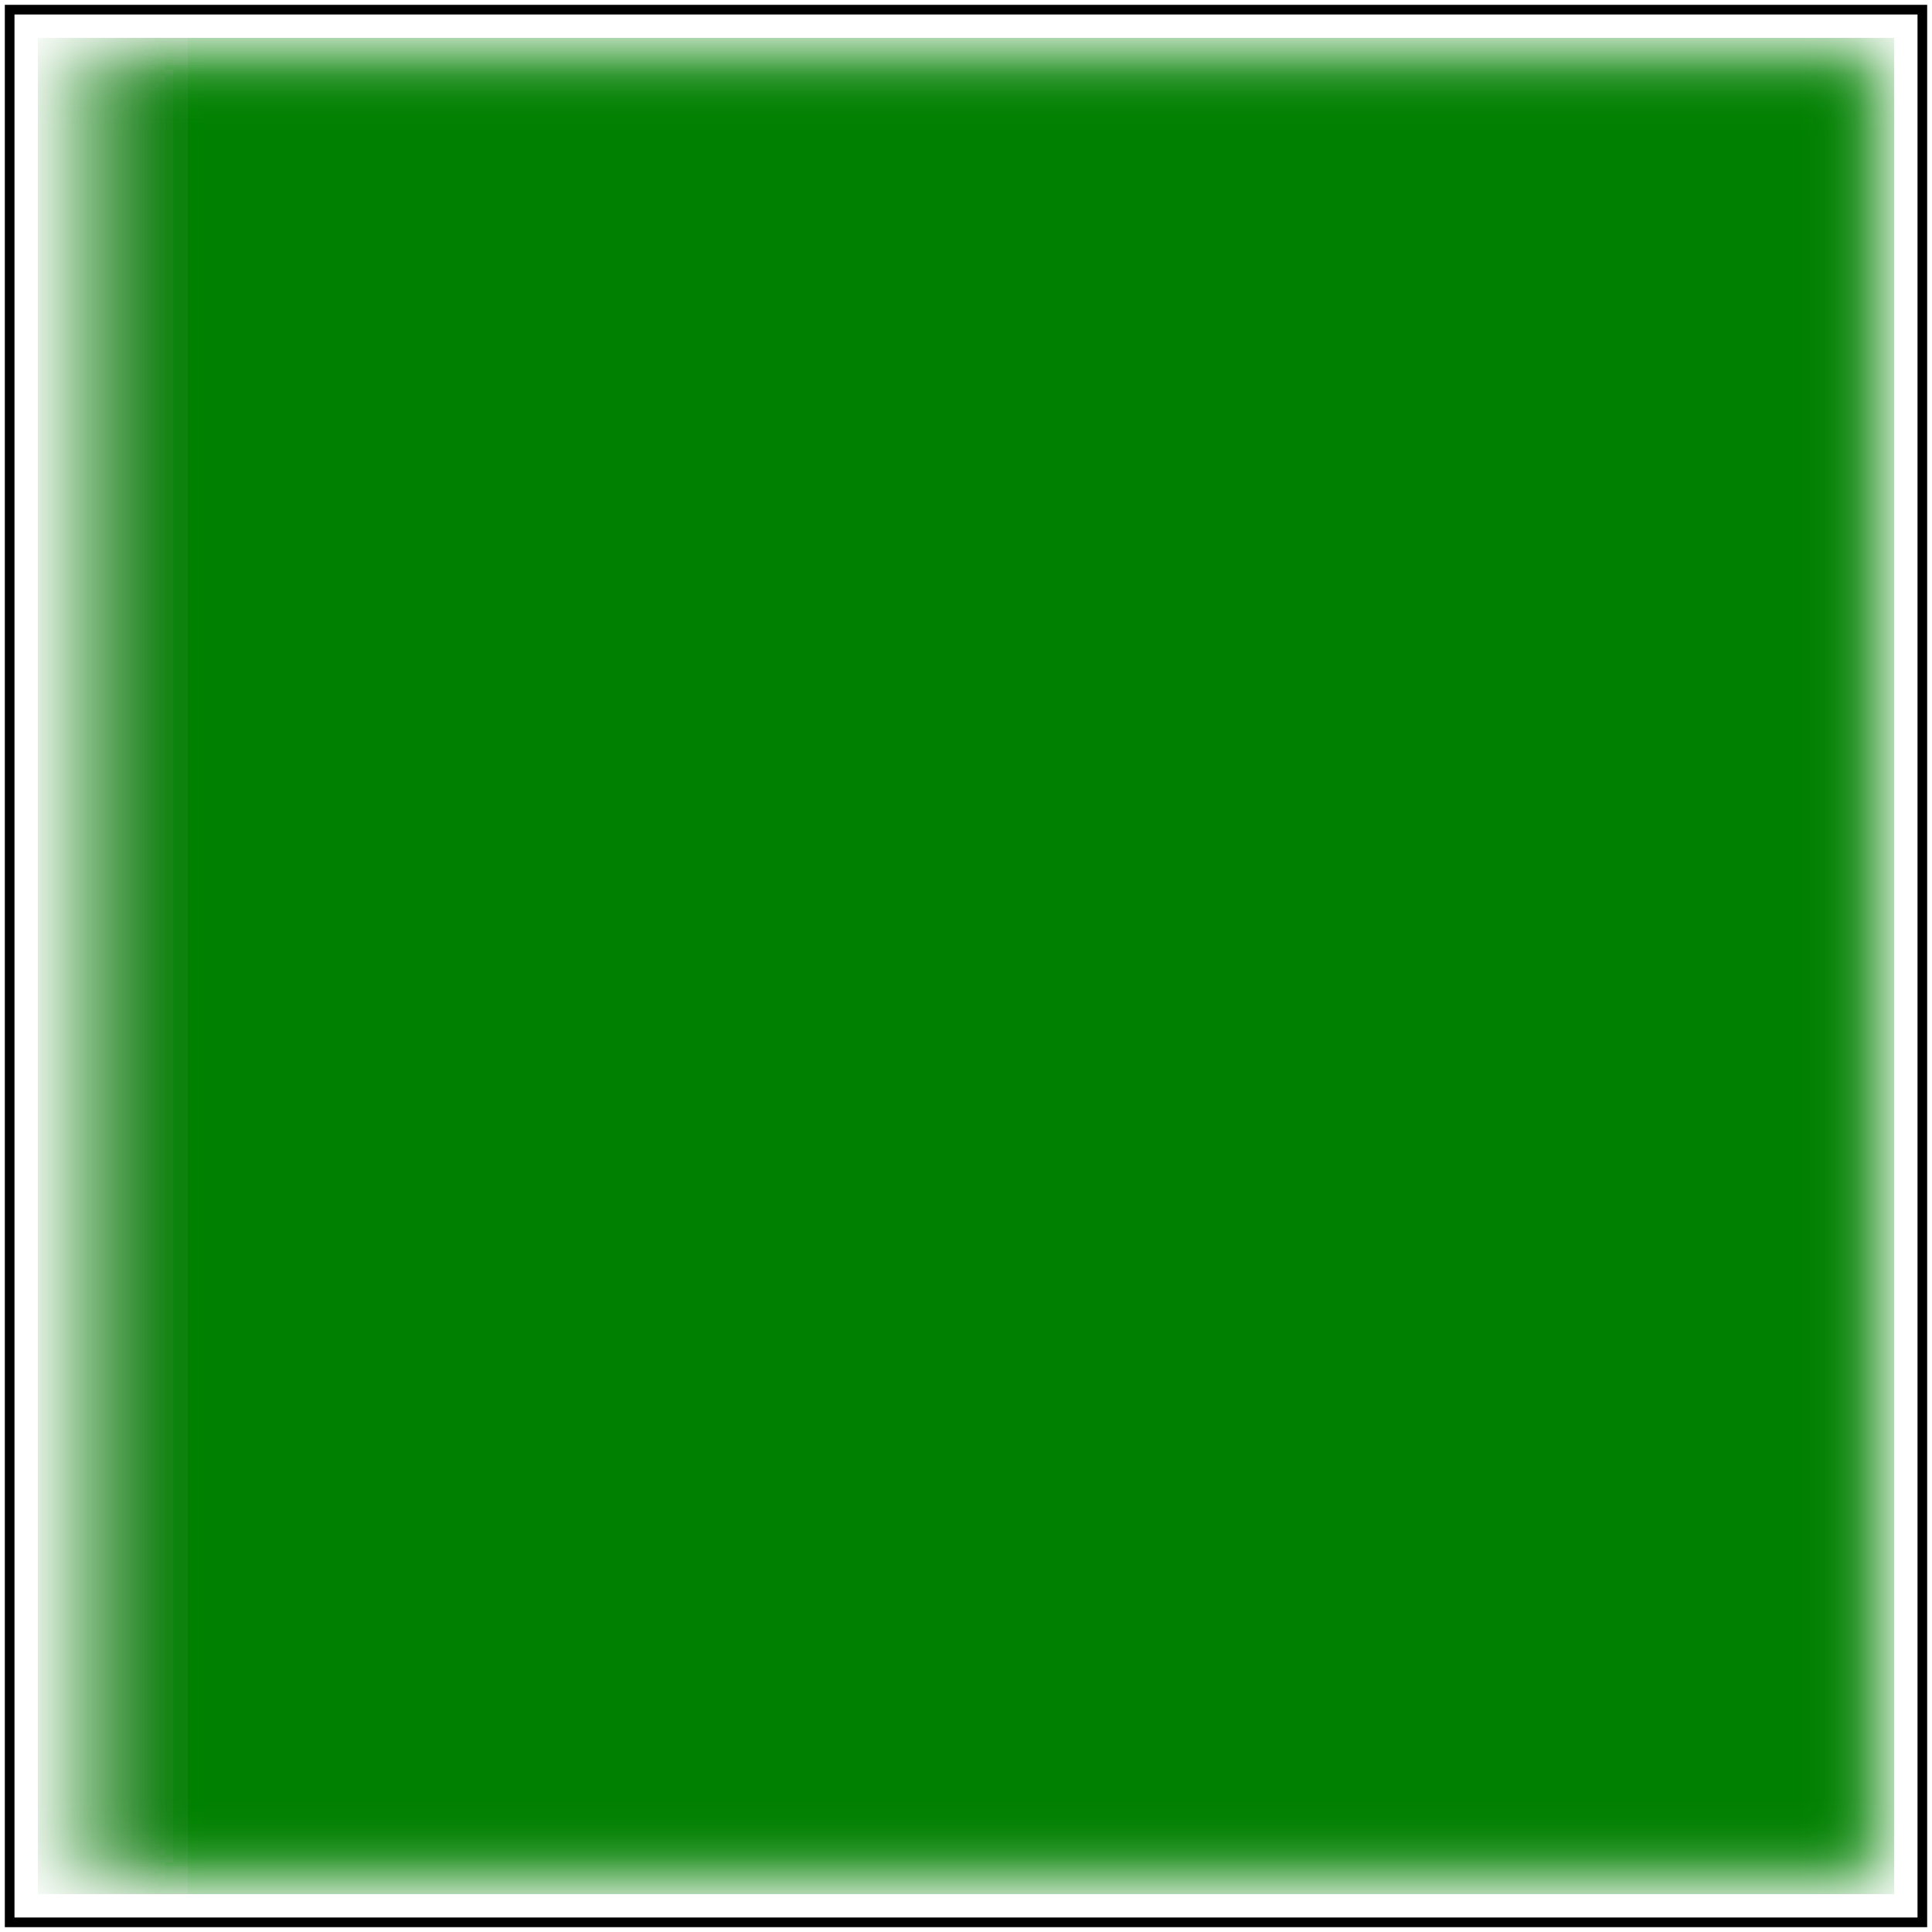
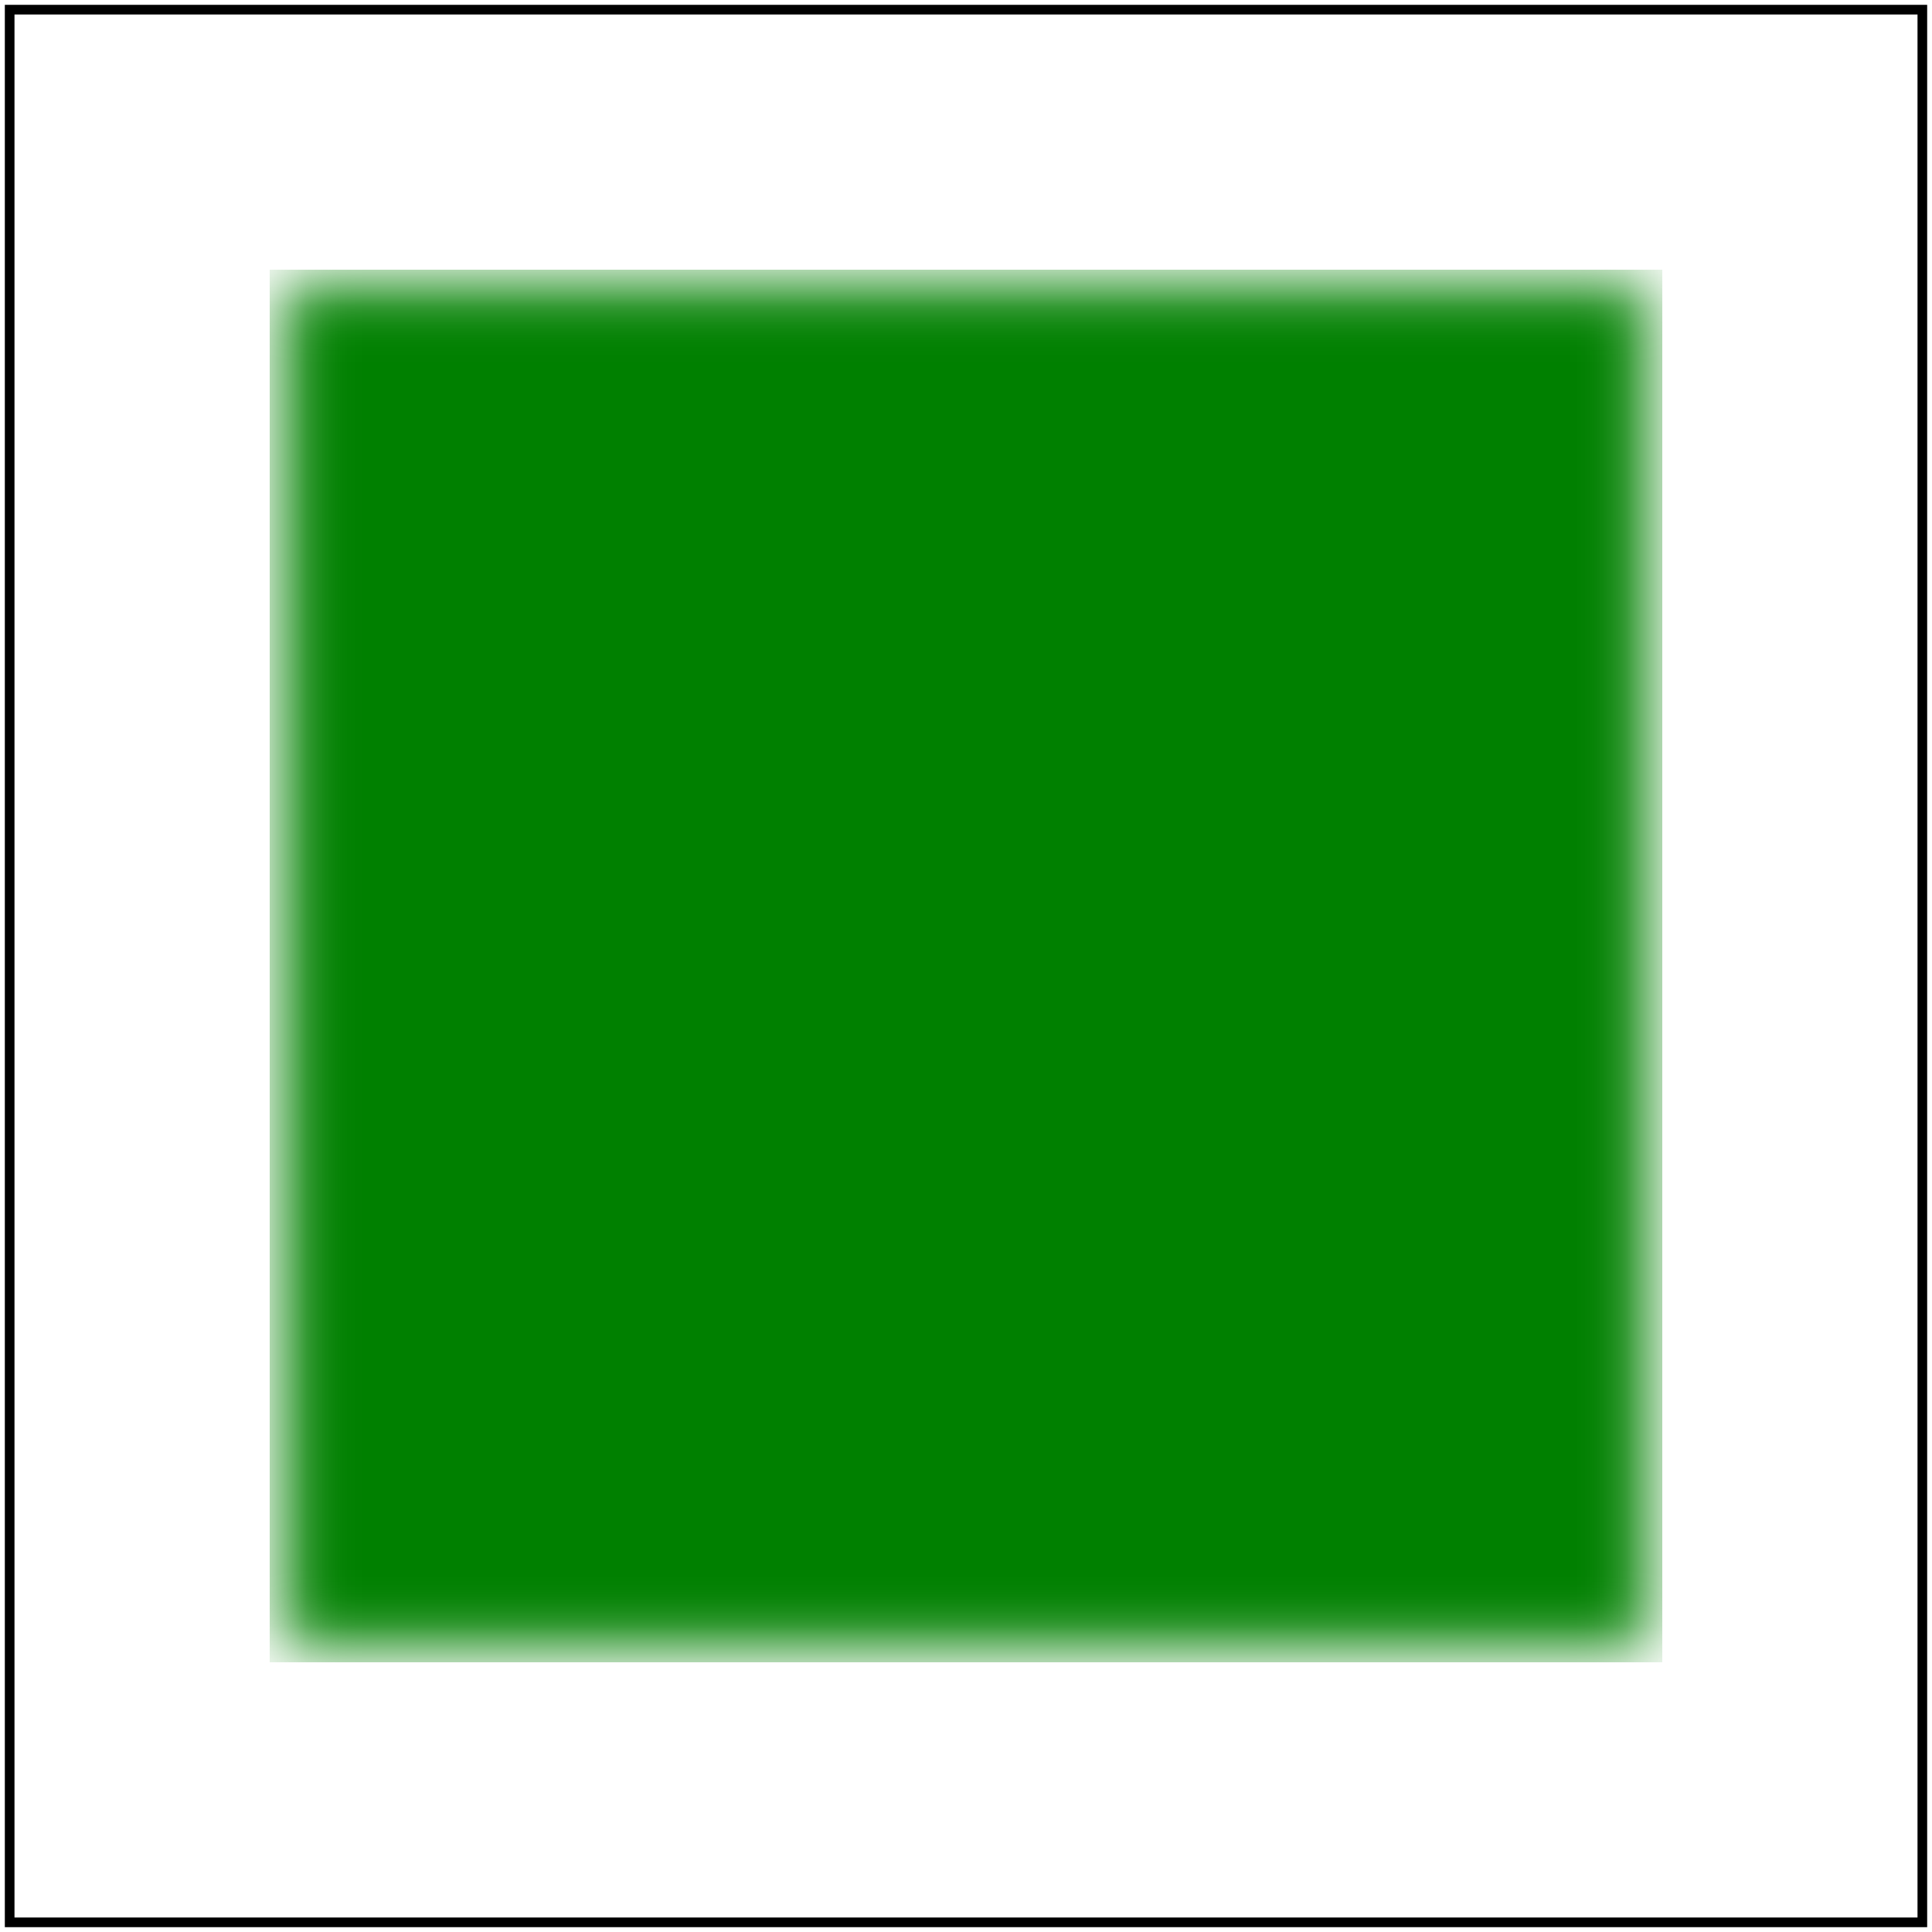
<svg xmlns="http://www.w3.org/2000/svg" id="svg1" viewBox="0 0 200 200">
  <linearGradient id="lg1">
    <stop offset="0" stop-color="white" />
    <stop offset="1" stop-color="green" />
  </linearGradient>
  <filter id="filter1">
    <feGaussianBlur stdDeviation="4" in="FillPaint" />
  </filter>
-   <rect id="rect1" x="20" y="20" width="160" height="160" fill="url(#lg1)" filter="url(#filter1)" />
+   <circle id="circle1" cx="100" cy="100" r="60" fill="url(#lg1)" filter="url(#filter1)" />
  <rect id="frame" x="1" y="1" width="198" height="198" fill="none" stroke="black" />
</svg>
